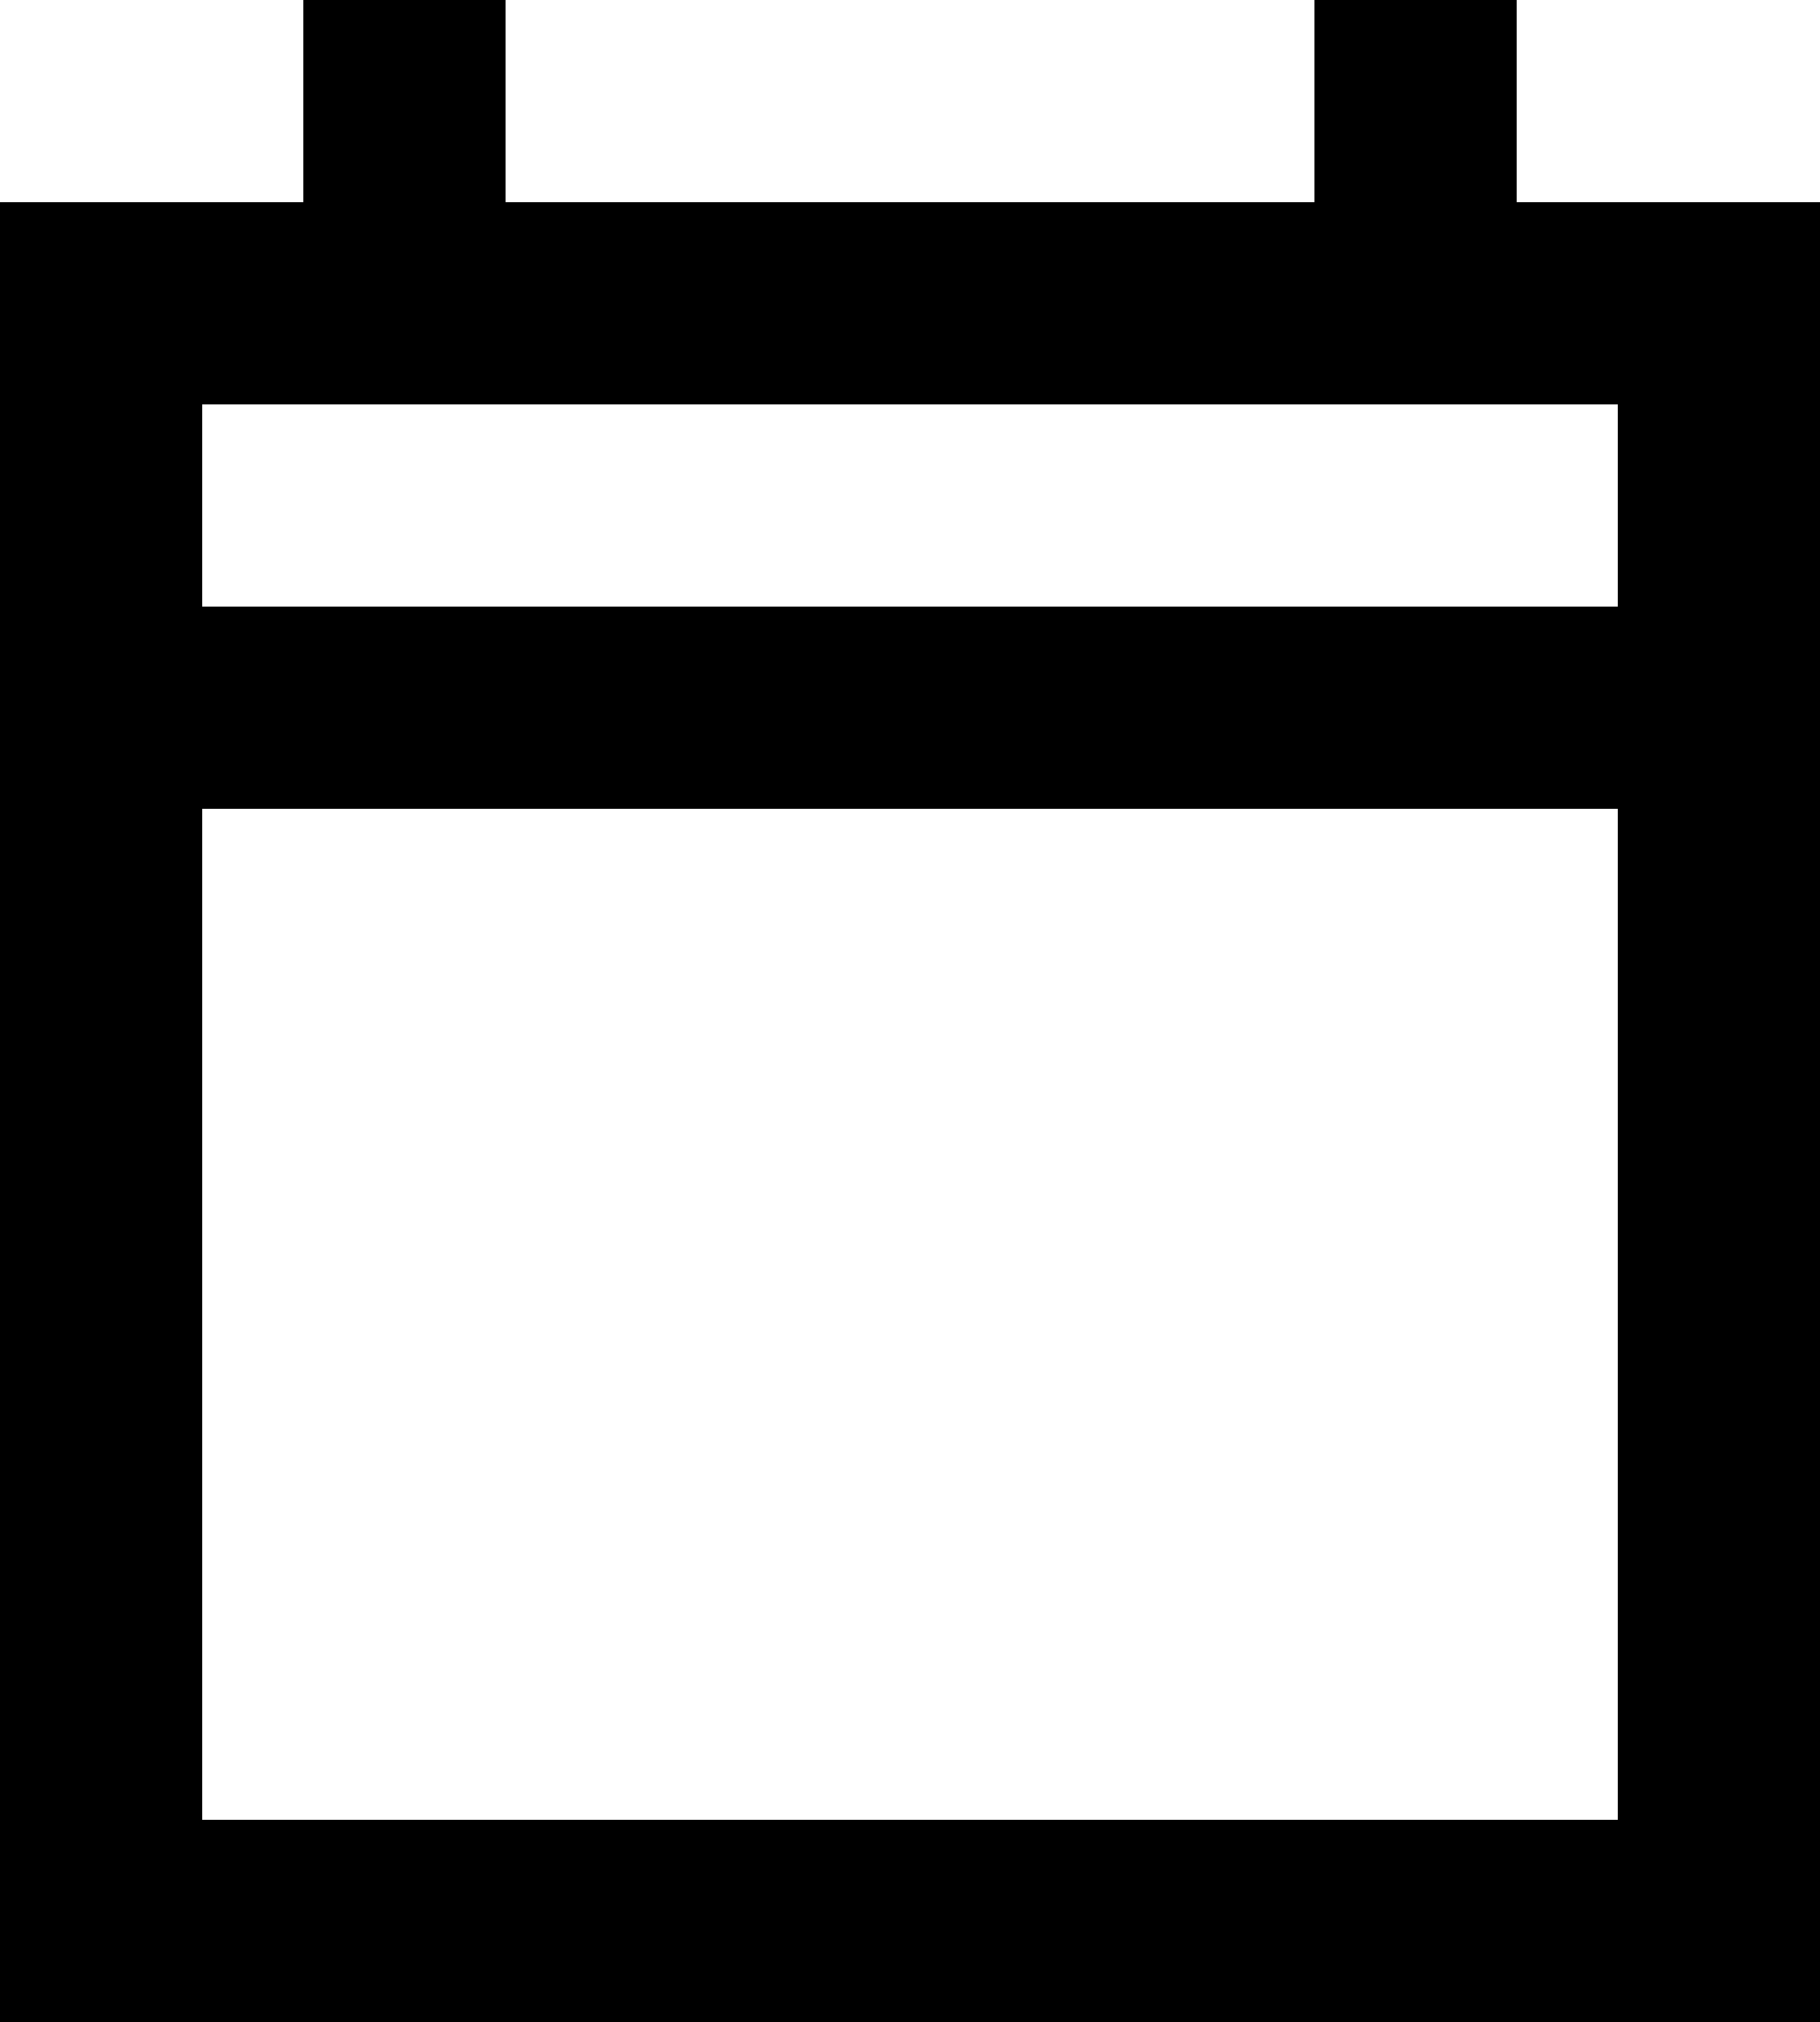
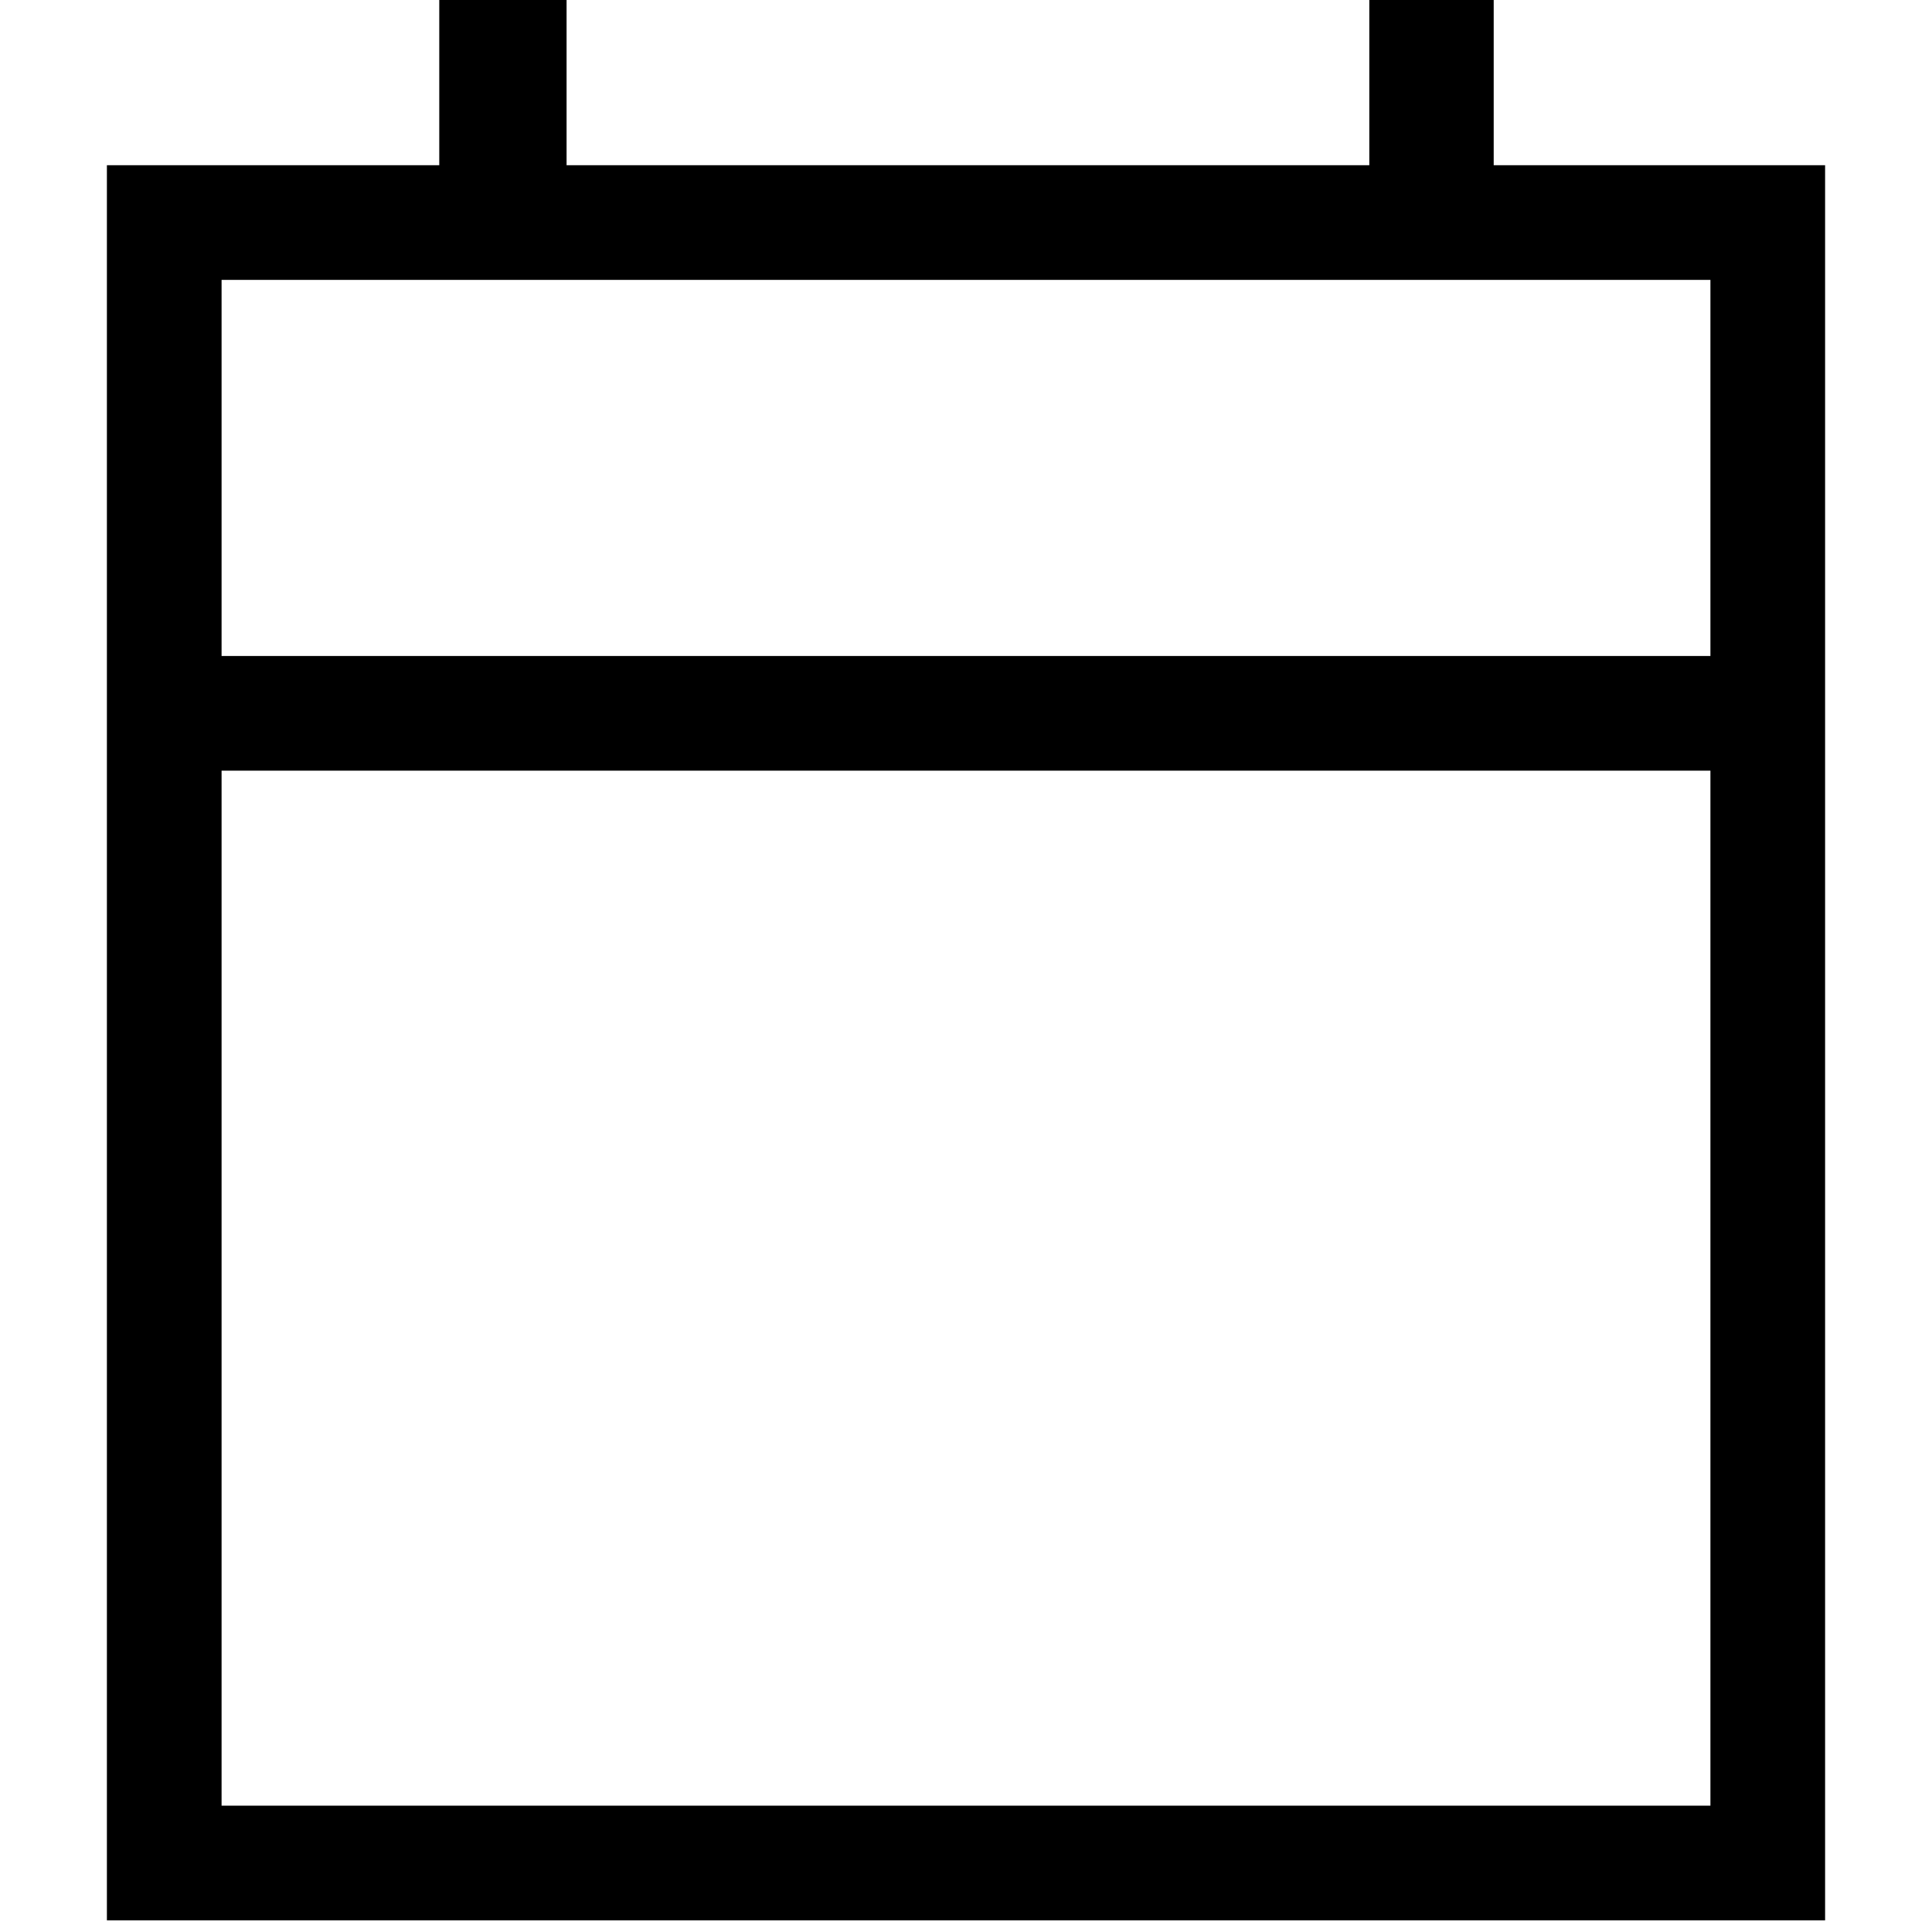
- <svg xmlns="http://www.w3.org/2000/svg" viewBox="120 -880 720 800">
-   <path d="M120-80v-720h120v-80h80v80h320v-80h80v80h120v720H120Zm80-80h560v-400H200v400Zm0-480h560v-80H200v80Zm0 0v-80 80Z" />
+ <svg xmlns="http://www.w3.org/2000/svg" viewBox="97.694 100.001 764.613 764.613">
+   <g transform="translate(0,960) scale(1,-1)">
+     <path fill="#000" d="M140.001 100.001V794.614H271.54V864.614H321.924V794.614H639.615V864.614H688.844V794.614H819.999V100.001ZM185.385 145.385H774.615V554.999H185.385ZM185.385 600.382H774.615V749.23H185.385ZM185.385 600.382V749.23V600.382Z" />
+   </g>
</svg>
